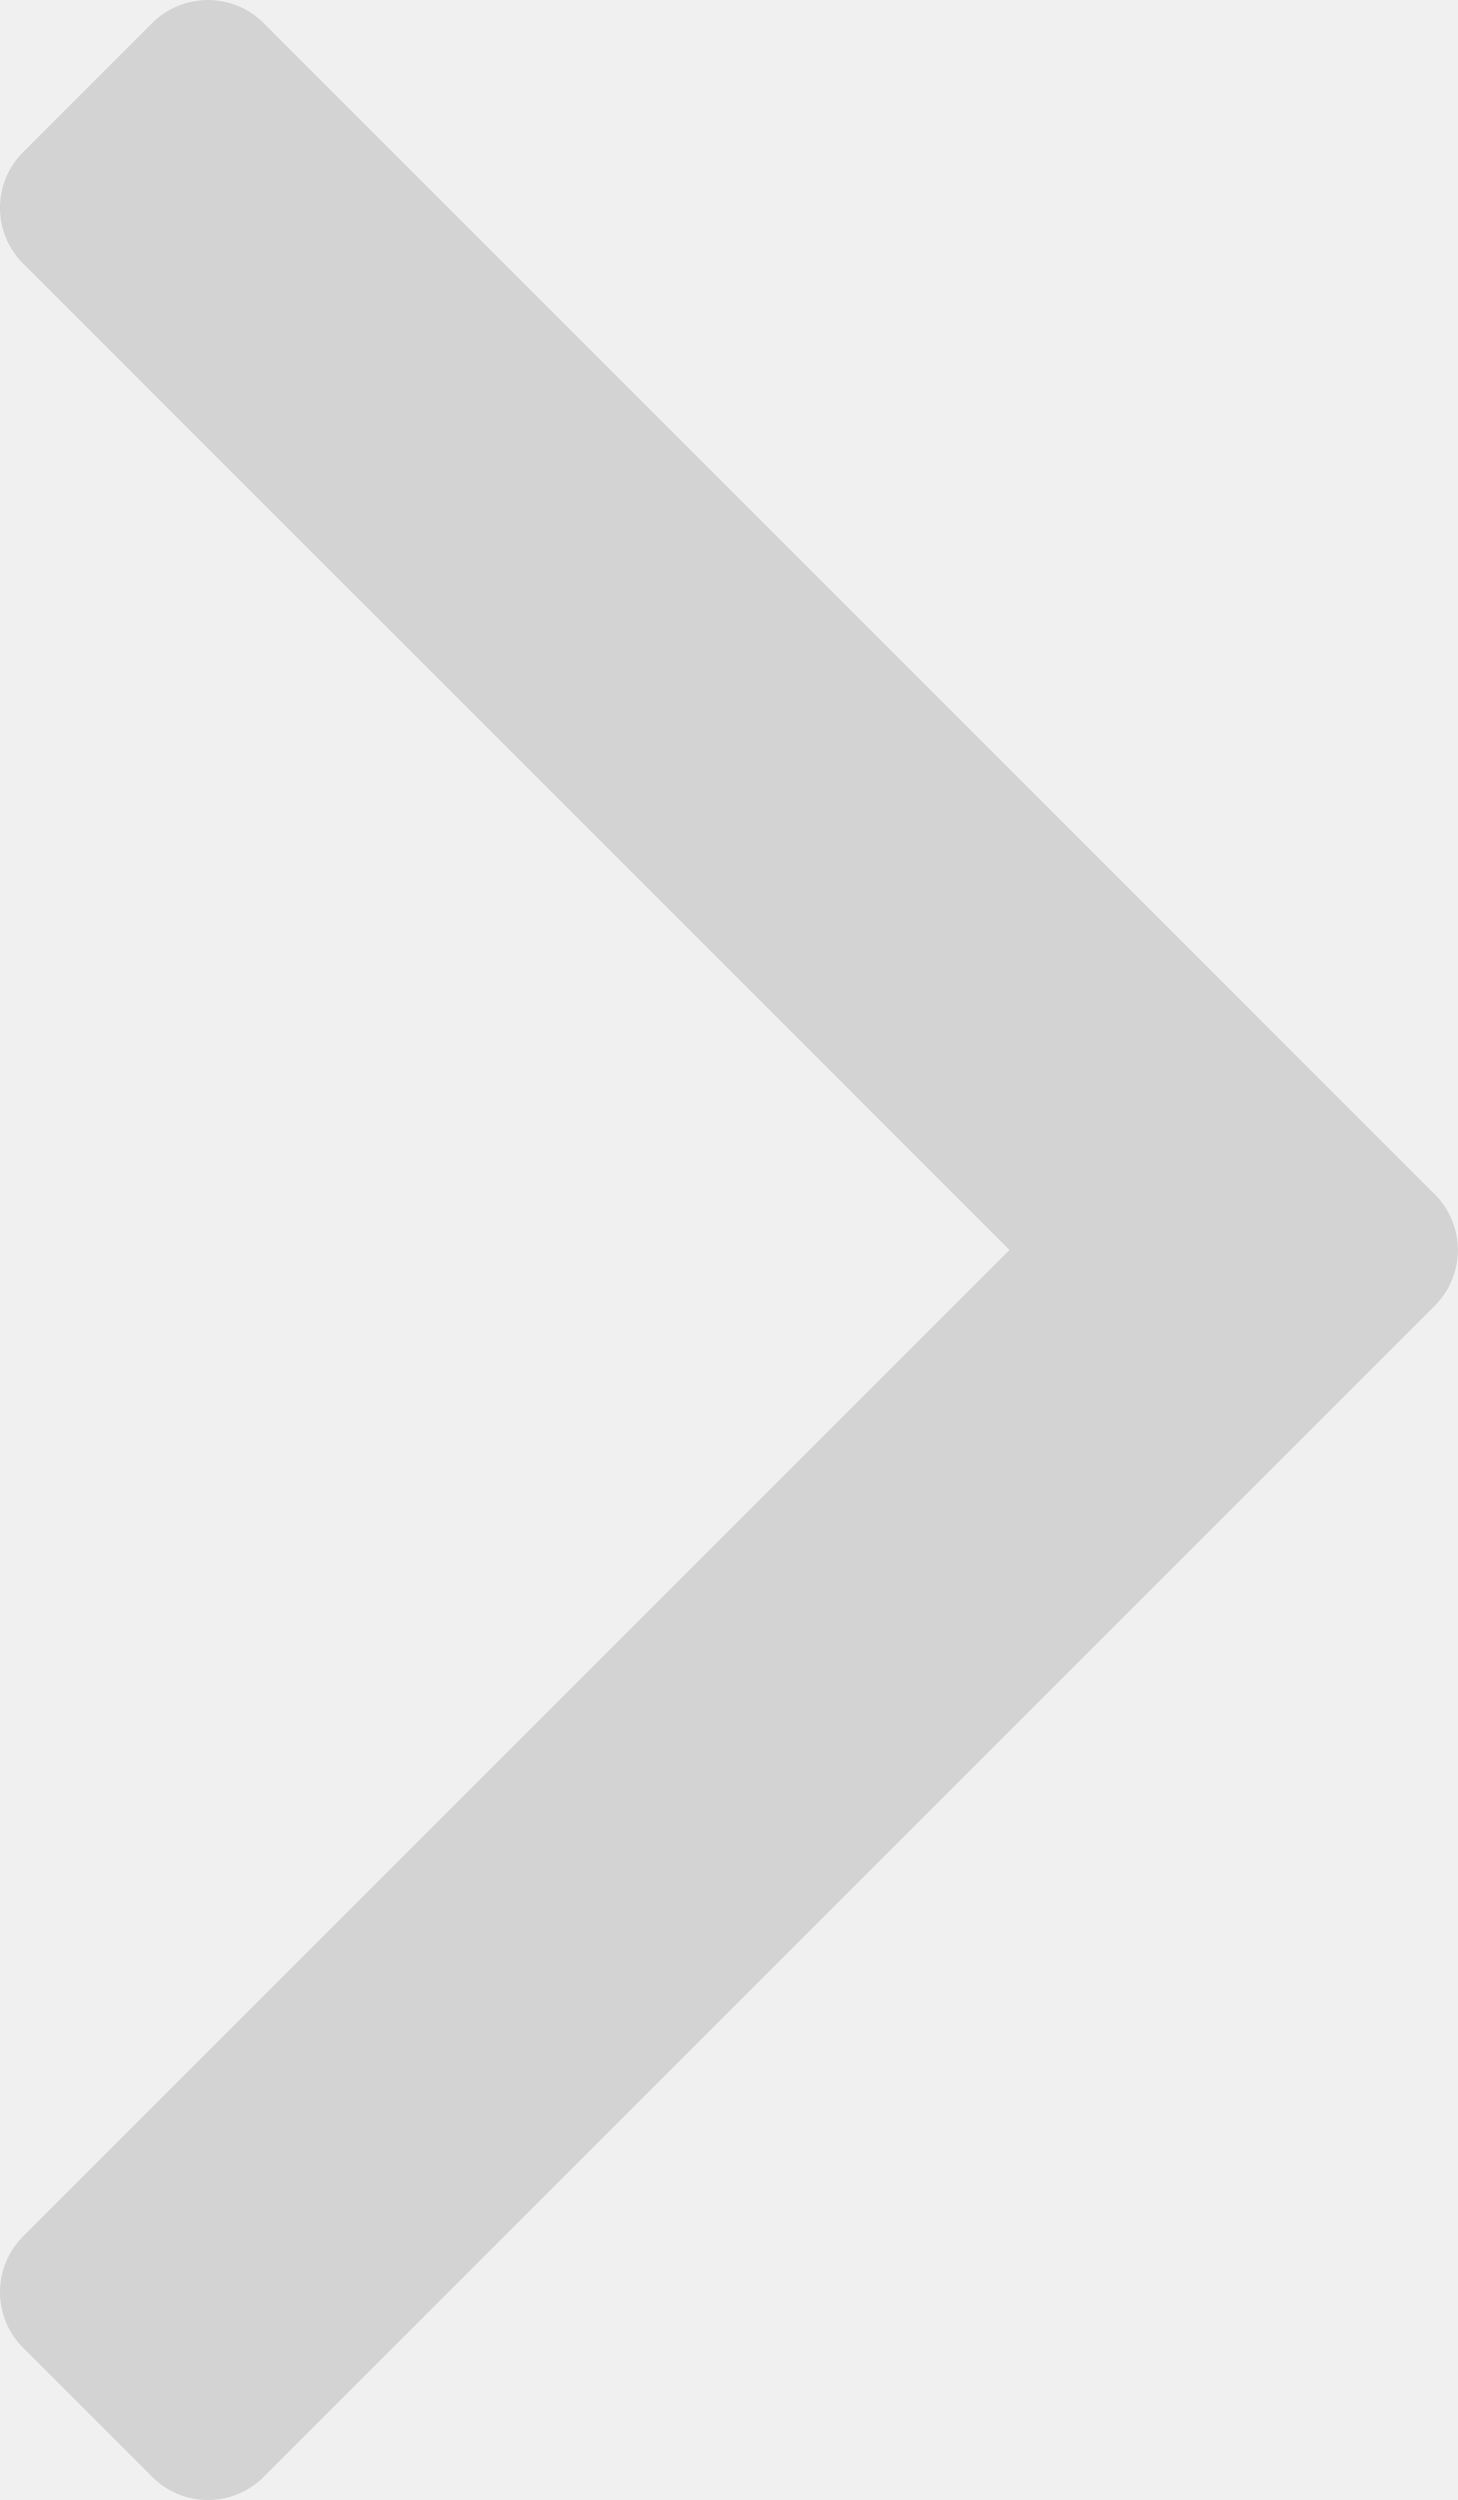
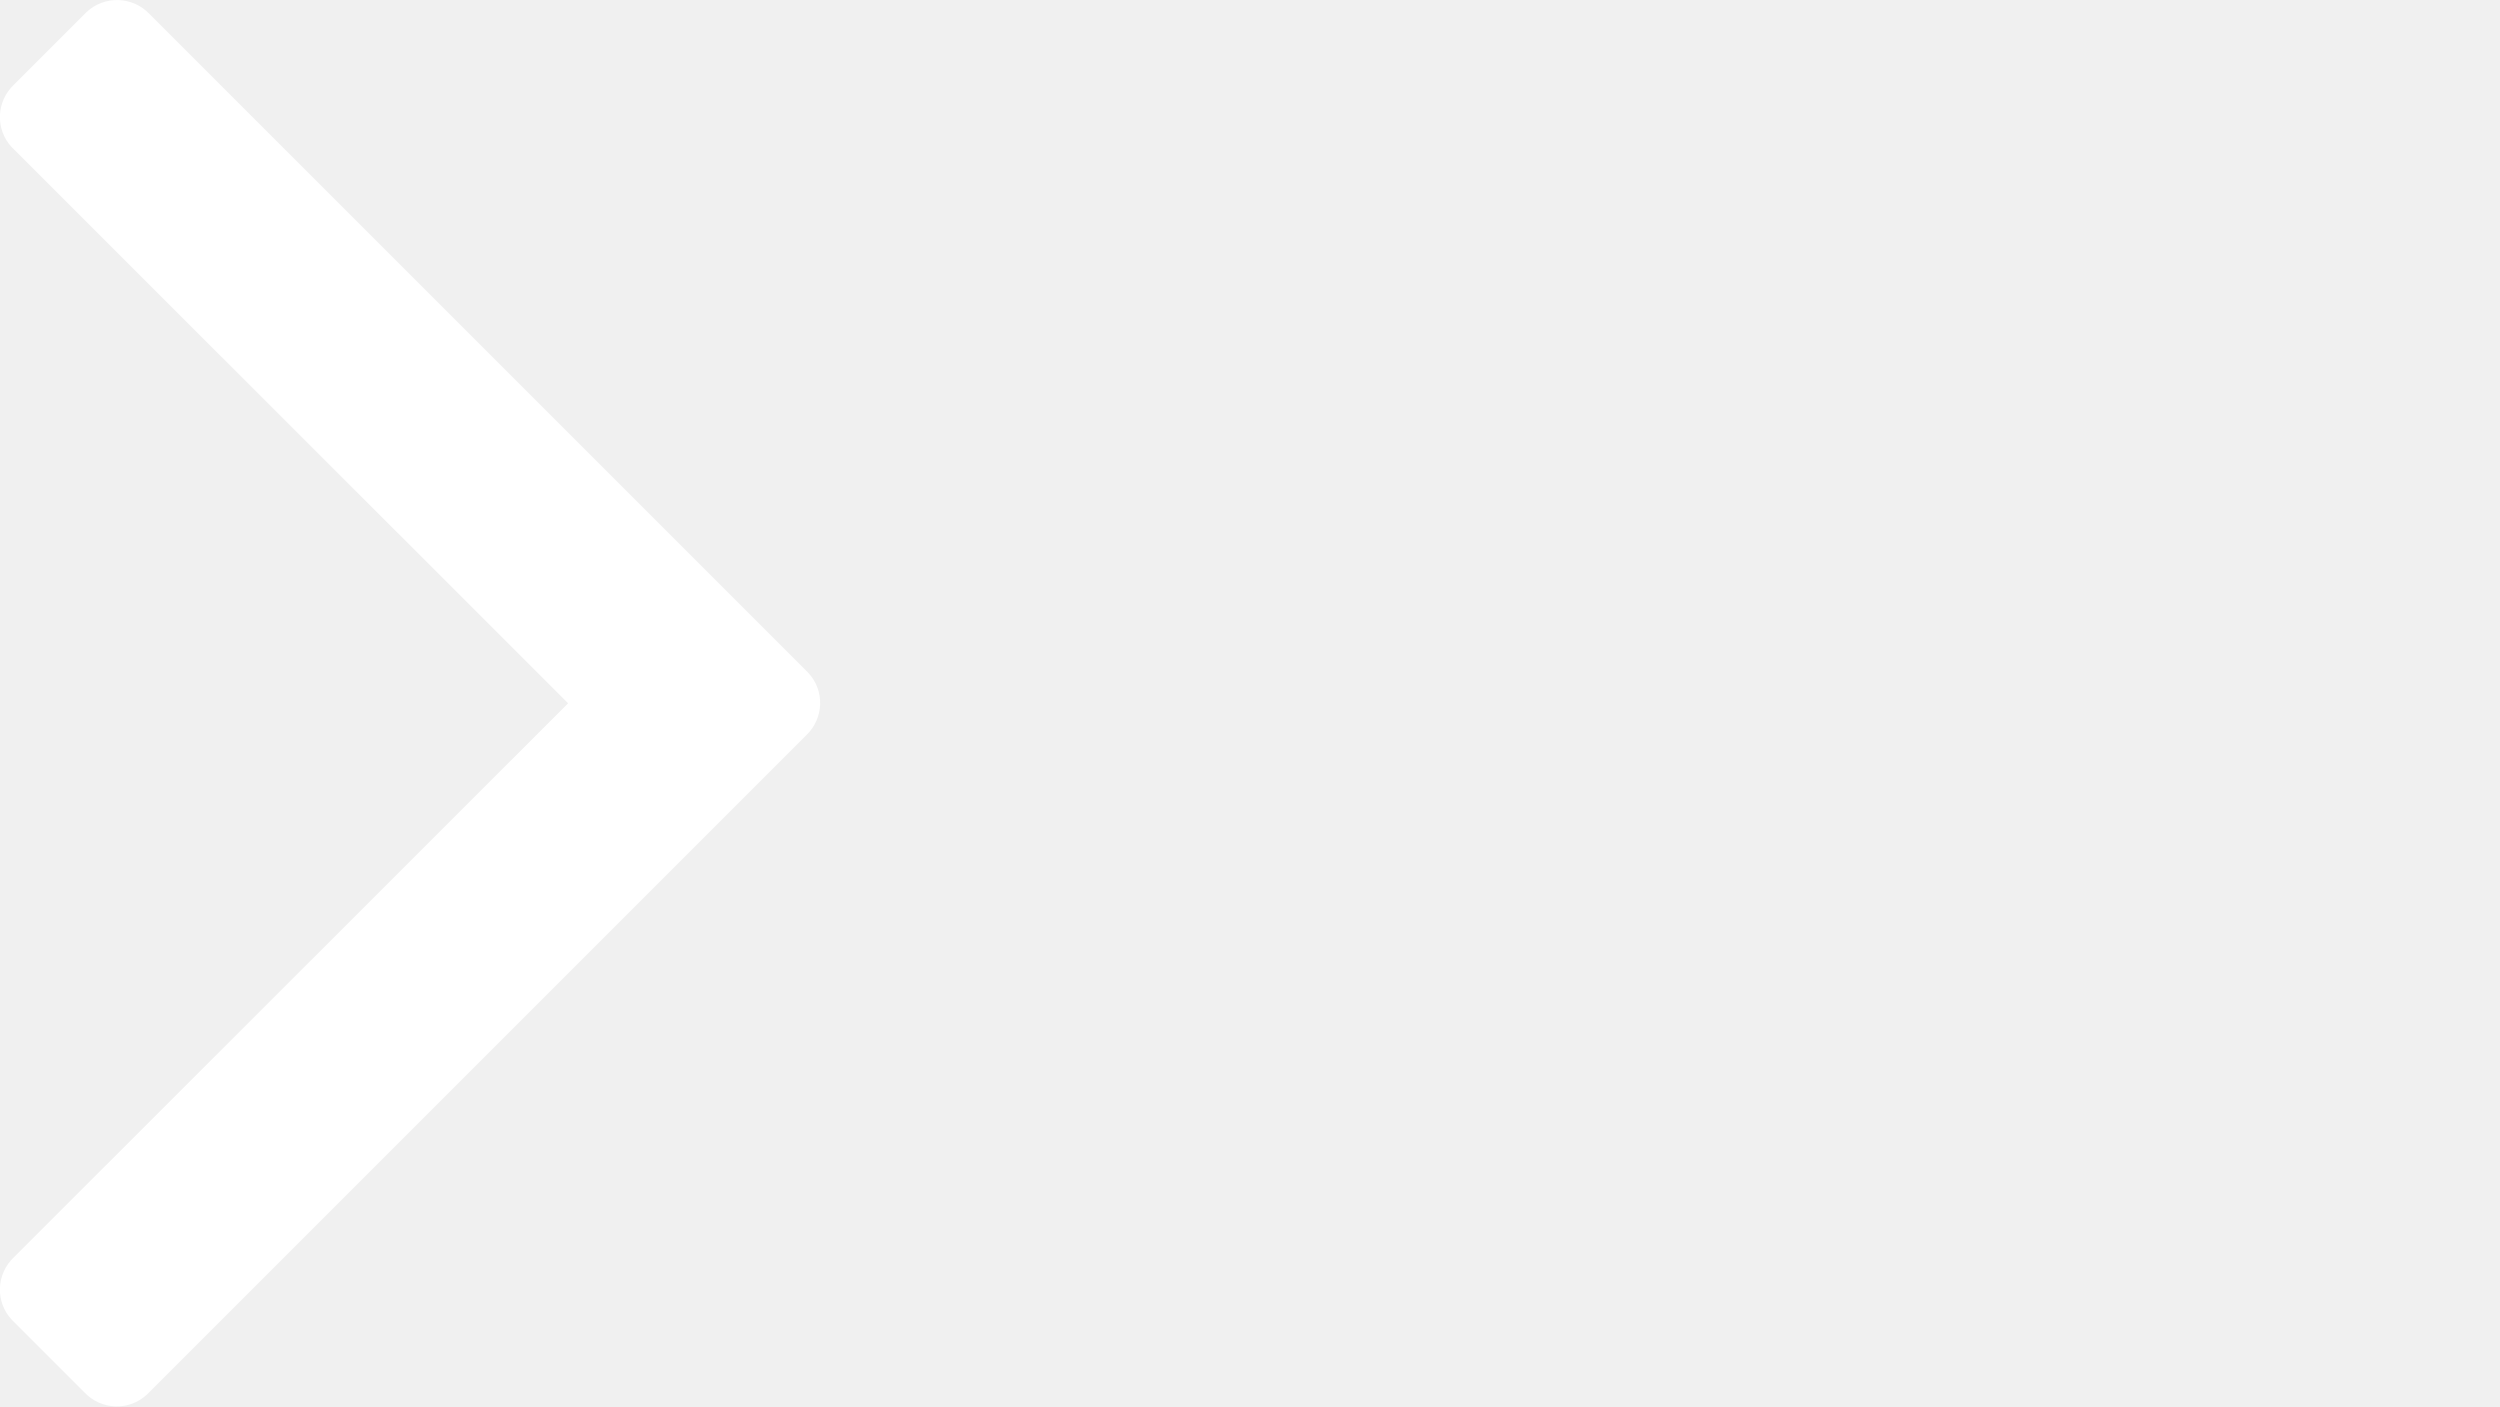
- <svg xmlns="http://www.w3.org/2000/svg" id="Layer_1" data-name="Layer 1" viewBox="0 0 298.58 512">
-   <defs>
-     <style>.cls-1{fill:#d3d3d3;}</style>
-   </defs>
-   <path class="cls-1" d="M137.48,5.12L111.84,30.77a16.13,16.13,0,0,0,0,23.6L313.46,256,111.84,457.62a16.13,16.13,0,0,0,0,23.6l25.65,25.65a16.13,16.13,0,0,0,23.6,0L400.16,267.8a16.13,16.13,0,0,0,0-23.59L161.09,5.12a16.17,16.17,0,0,0-23.6,0h0Z" transform="translate(-106.71 0)" />
+ <svg xmlns="http://www.w3.org/2000/svg" version="1.1" id="Layer_1" x="0px" y="0px" viewBox="0 0 910 512" style="enable-background:new 0 0 910 512;" xml:space="preserve">
+   <style type="text/css">
+ 	.st0{fill:#FFFFFF;}
+ </style>
+   <path class="st0" d="M30.8,5.1L5.1,30.8c-6.5,6.1-6.9,16.3-0.8,22.8c0.3,0.3,0.5,0.5,0.8,0.8L206.8,256L5.1,457.6  c-6.5,6.1-6.9,16.3-0.8,22.8c0.3,0.3,0.5,0.5,0.8,0.8l25.6,25.6c6.1,6.5,16.3,6.9,22.8,0.8c0.3-0.3,0.5-0.5,0.8-0.8l239.1-239.1  c6.5-6.1,6.9-16.3,0.8-22.8c-0.3-0.3-0.5-0.5-0.8-0.8L54.4,5.1C48.3-1.4,38-1.7,31.5,4.4C31.3,4.6,31,4.9,30.8,5.1L30.8,5.1  L30.8,5.1z" />
</svg>
